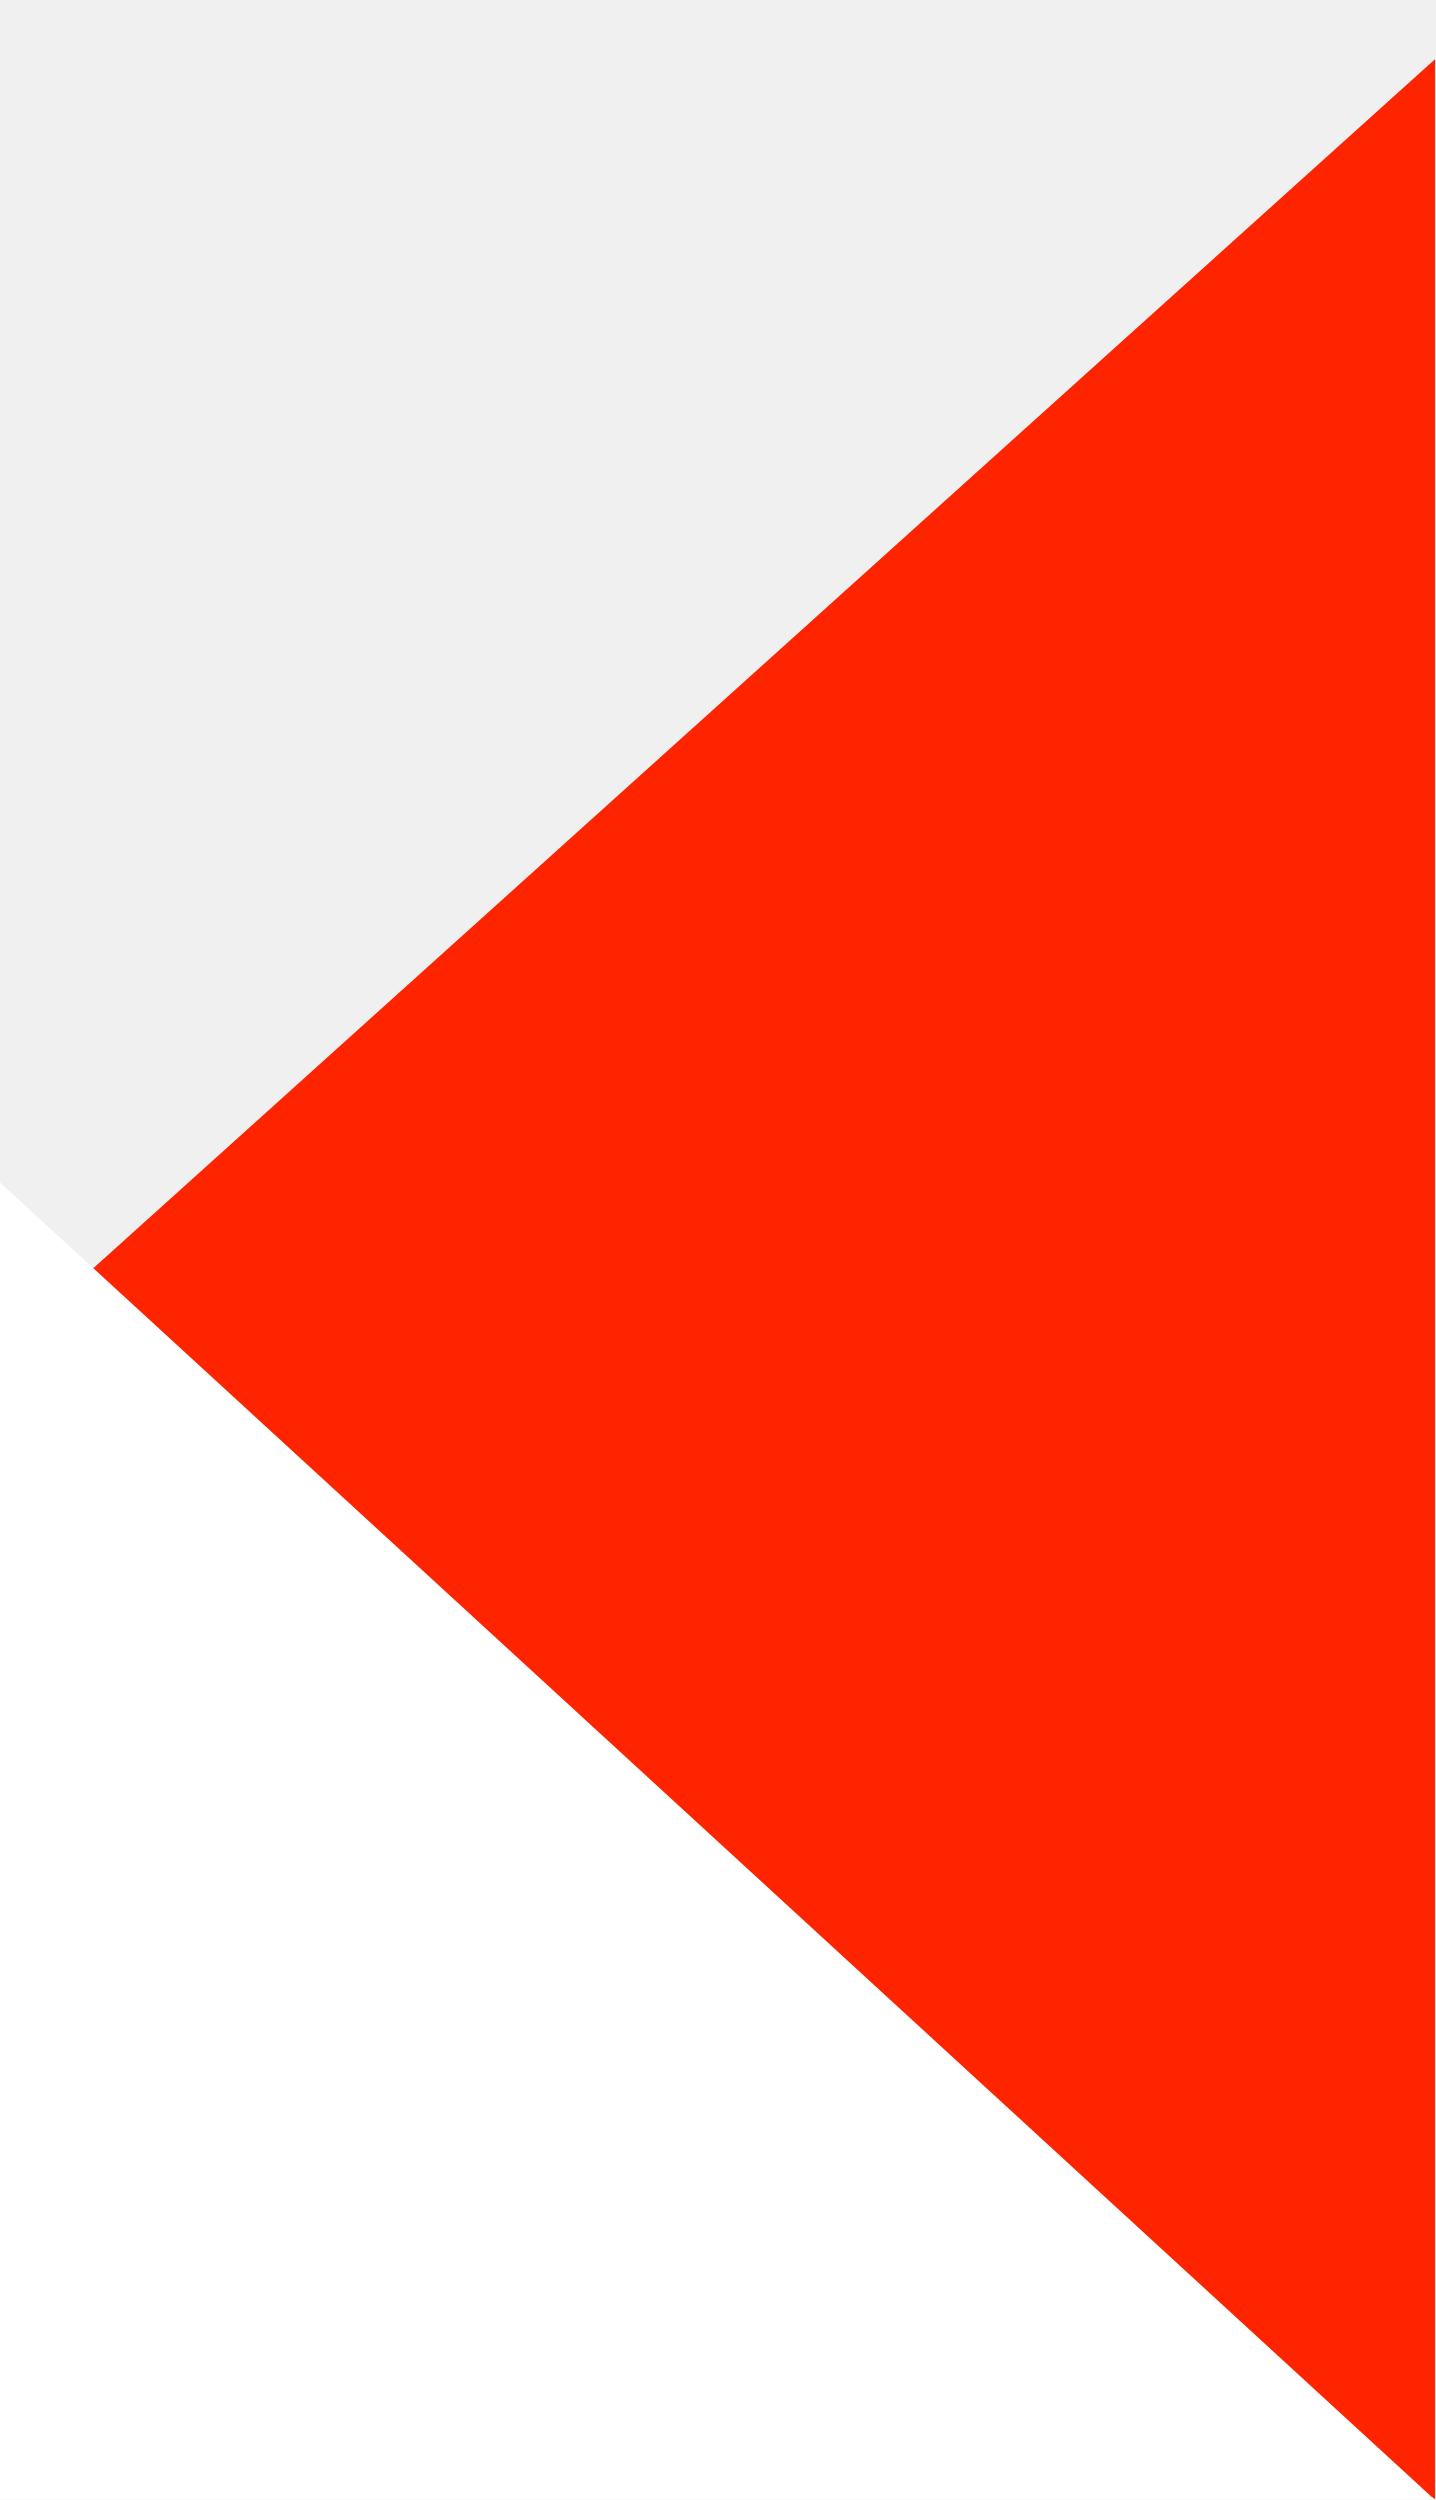
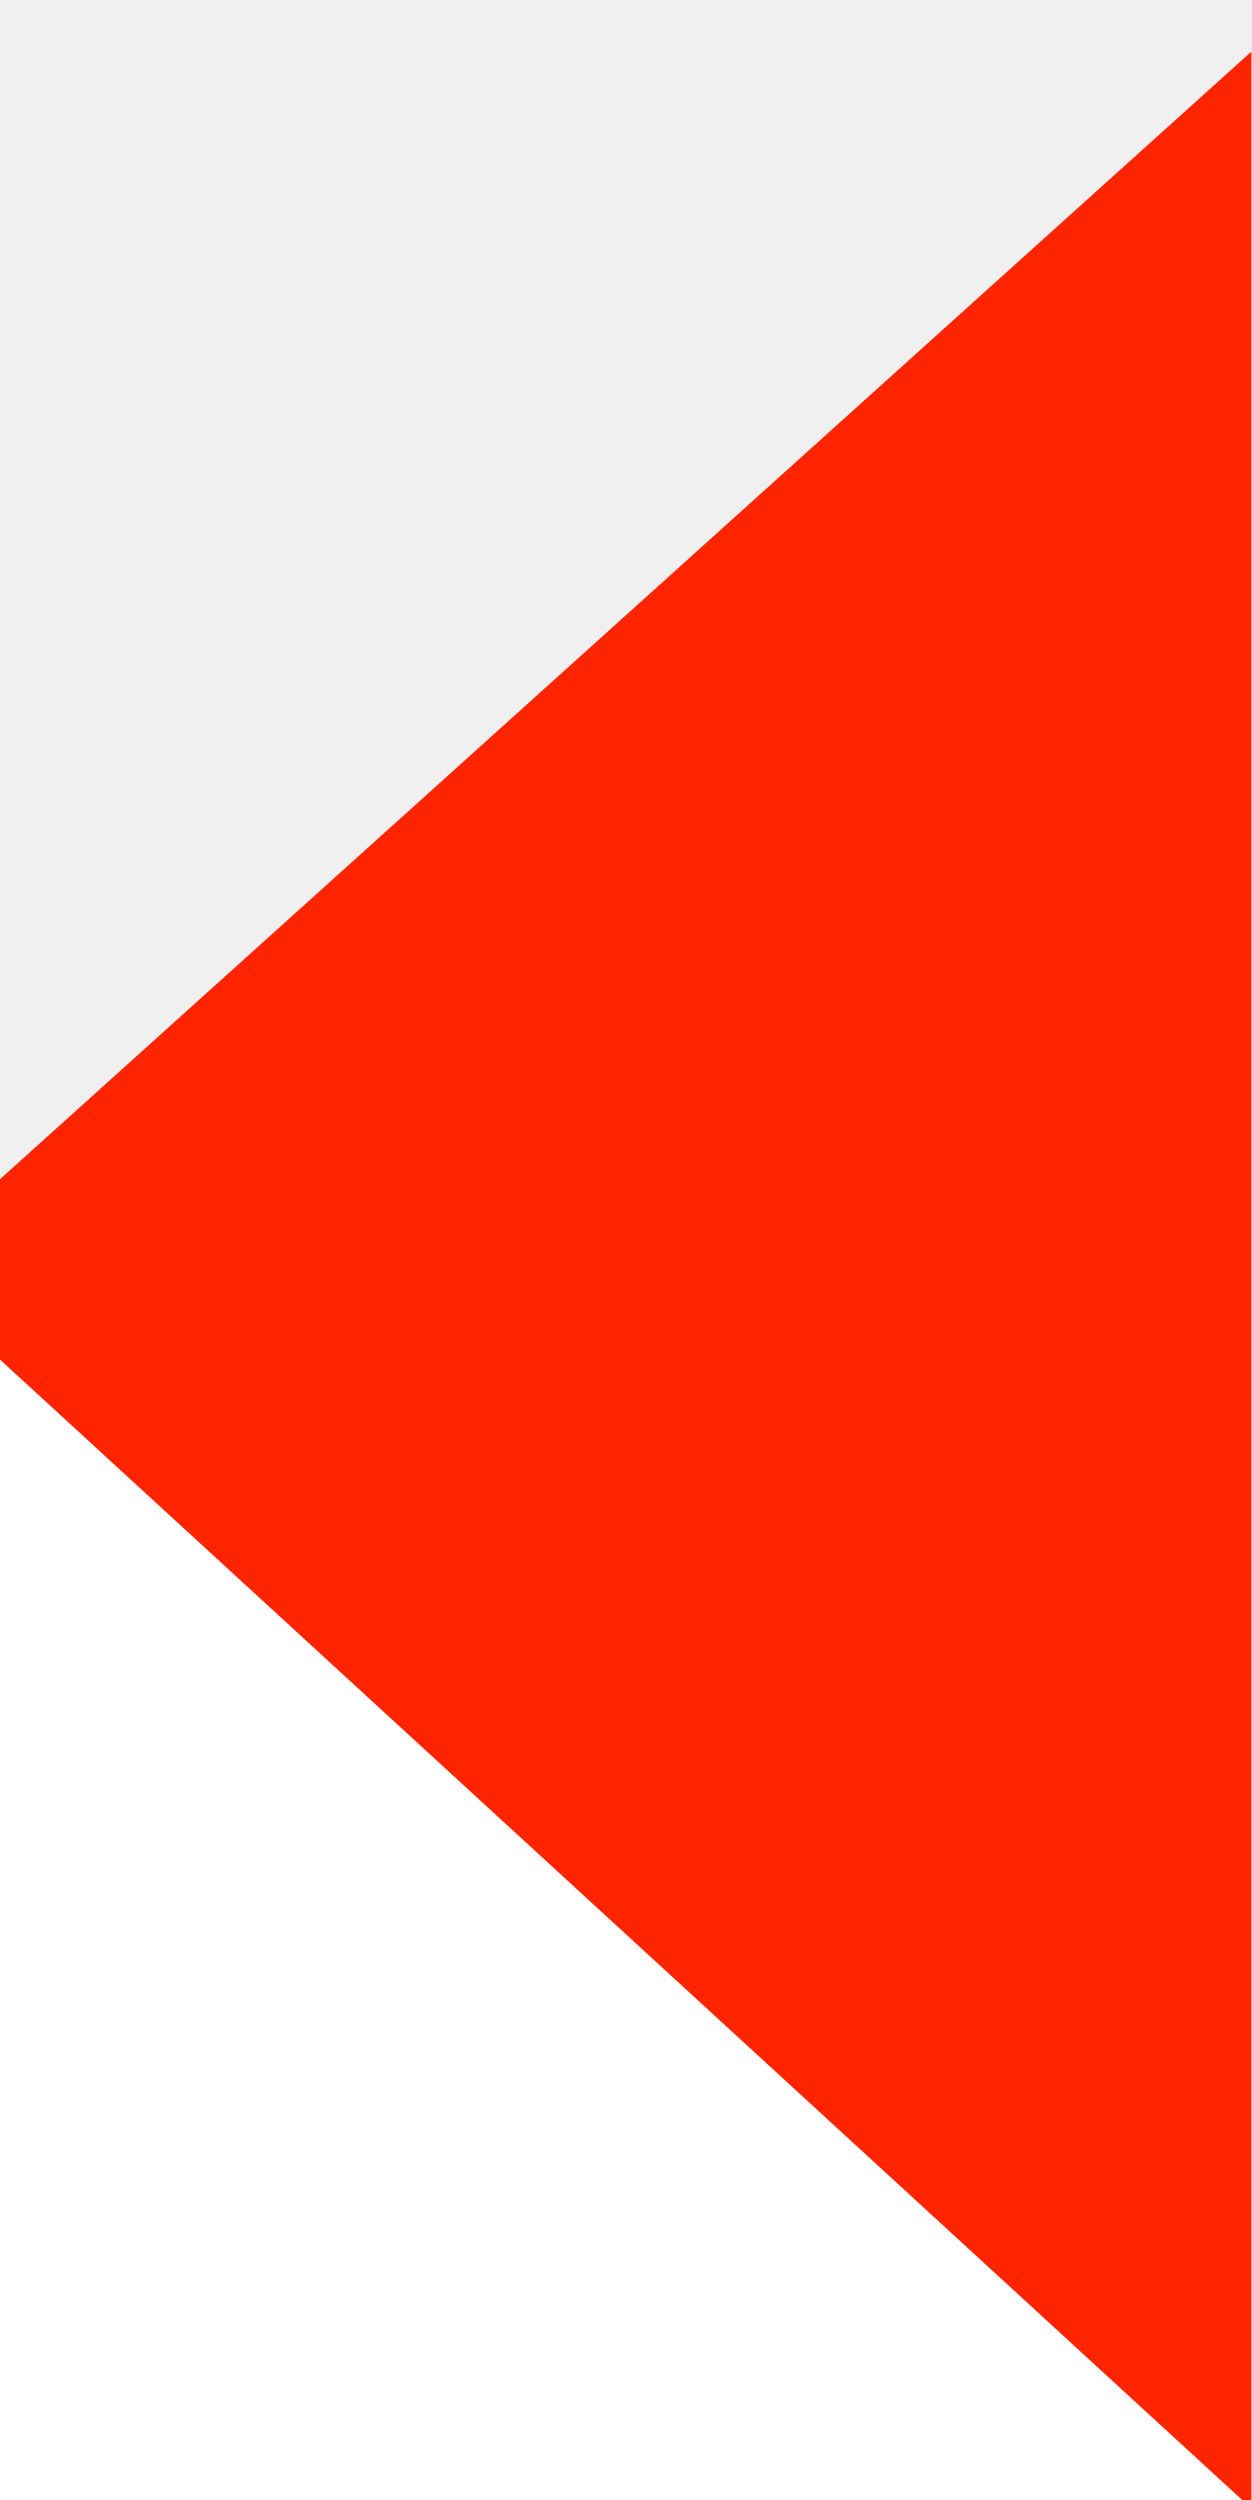
- <svg xmlns="http://www.w3.org/2000/svg" version="1.1" id="Layer_1" x="0px" y="0px" width="1440px" height="2508.625px" viewBox="0 0 1440 2508.625" enable-background="new 0 0 1440 2508.625" xml:space="preserve">
+ <svg xmlns="http://www.w3.org/2000/svg" version="1.1" id="Layer_1" x="0px" y="0px" width="1440px" height="2876.85px" viewBox="0 0 1440 2876.85" enable-background="new 0 0 1440 2876.85" xml:space="preserve">
  <g>
-     <polygon fill="#FF2400" points="1440,59.374 0,1356.953 0,1749.608 1440,2507.624  " />
-     <polygon fill="#FFFFFF" points="0,1186.623 1440,2508.625 1440,2508.375 0,2508.375  " />
+     <polygon fill="#FF2400" points="1440,59.374 0,1356.953 0,2130.832 1440,2888.848  " />
+     <polygon fill="#FFFFFF" points="0,1564.547 1440,2886.549 1440,2886.299 0,2886.299  " />
  </g>
</svg>
